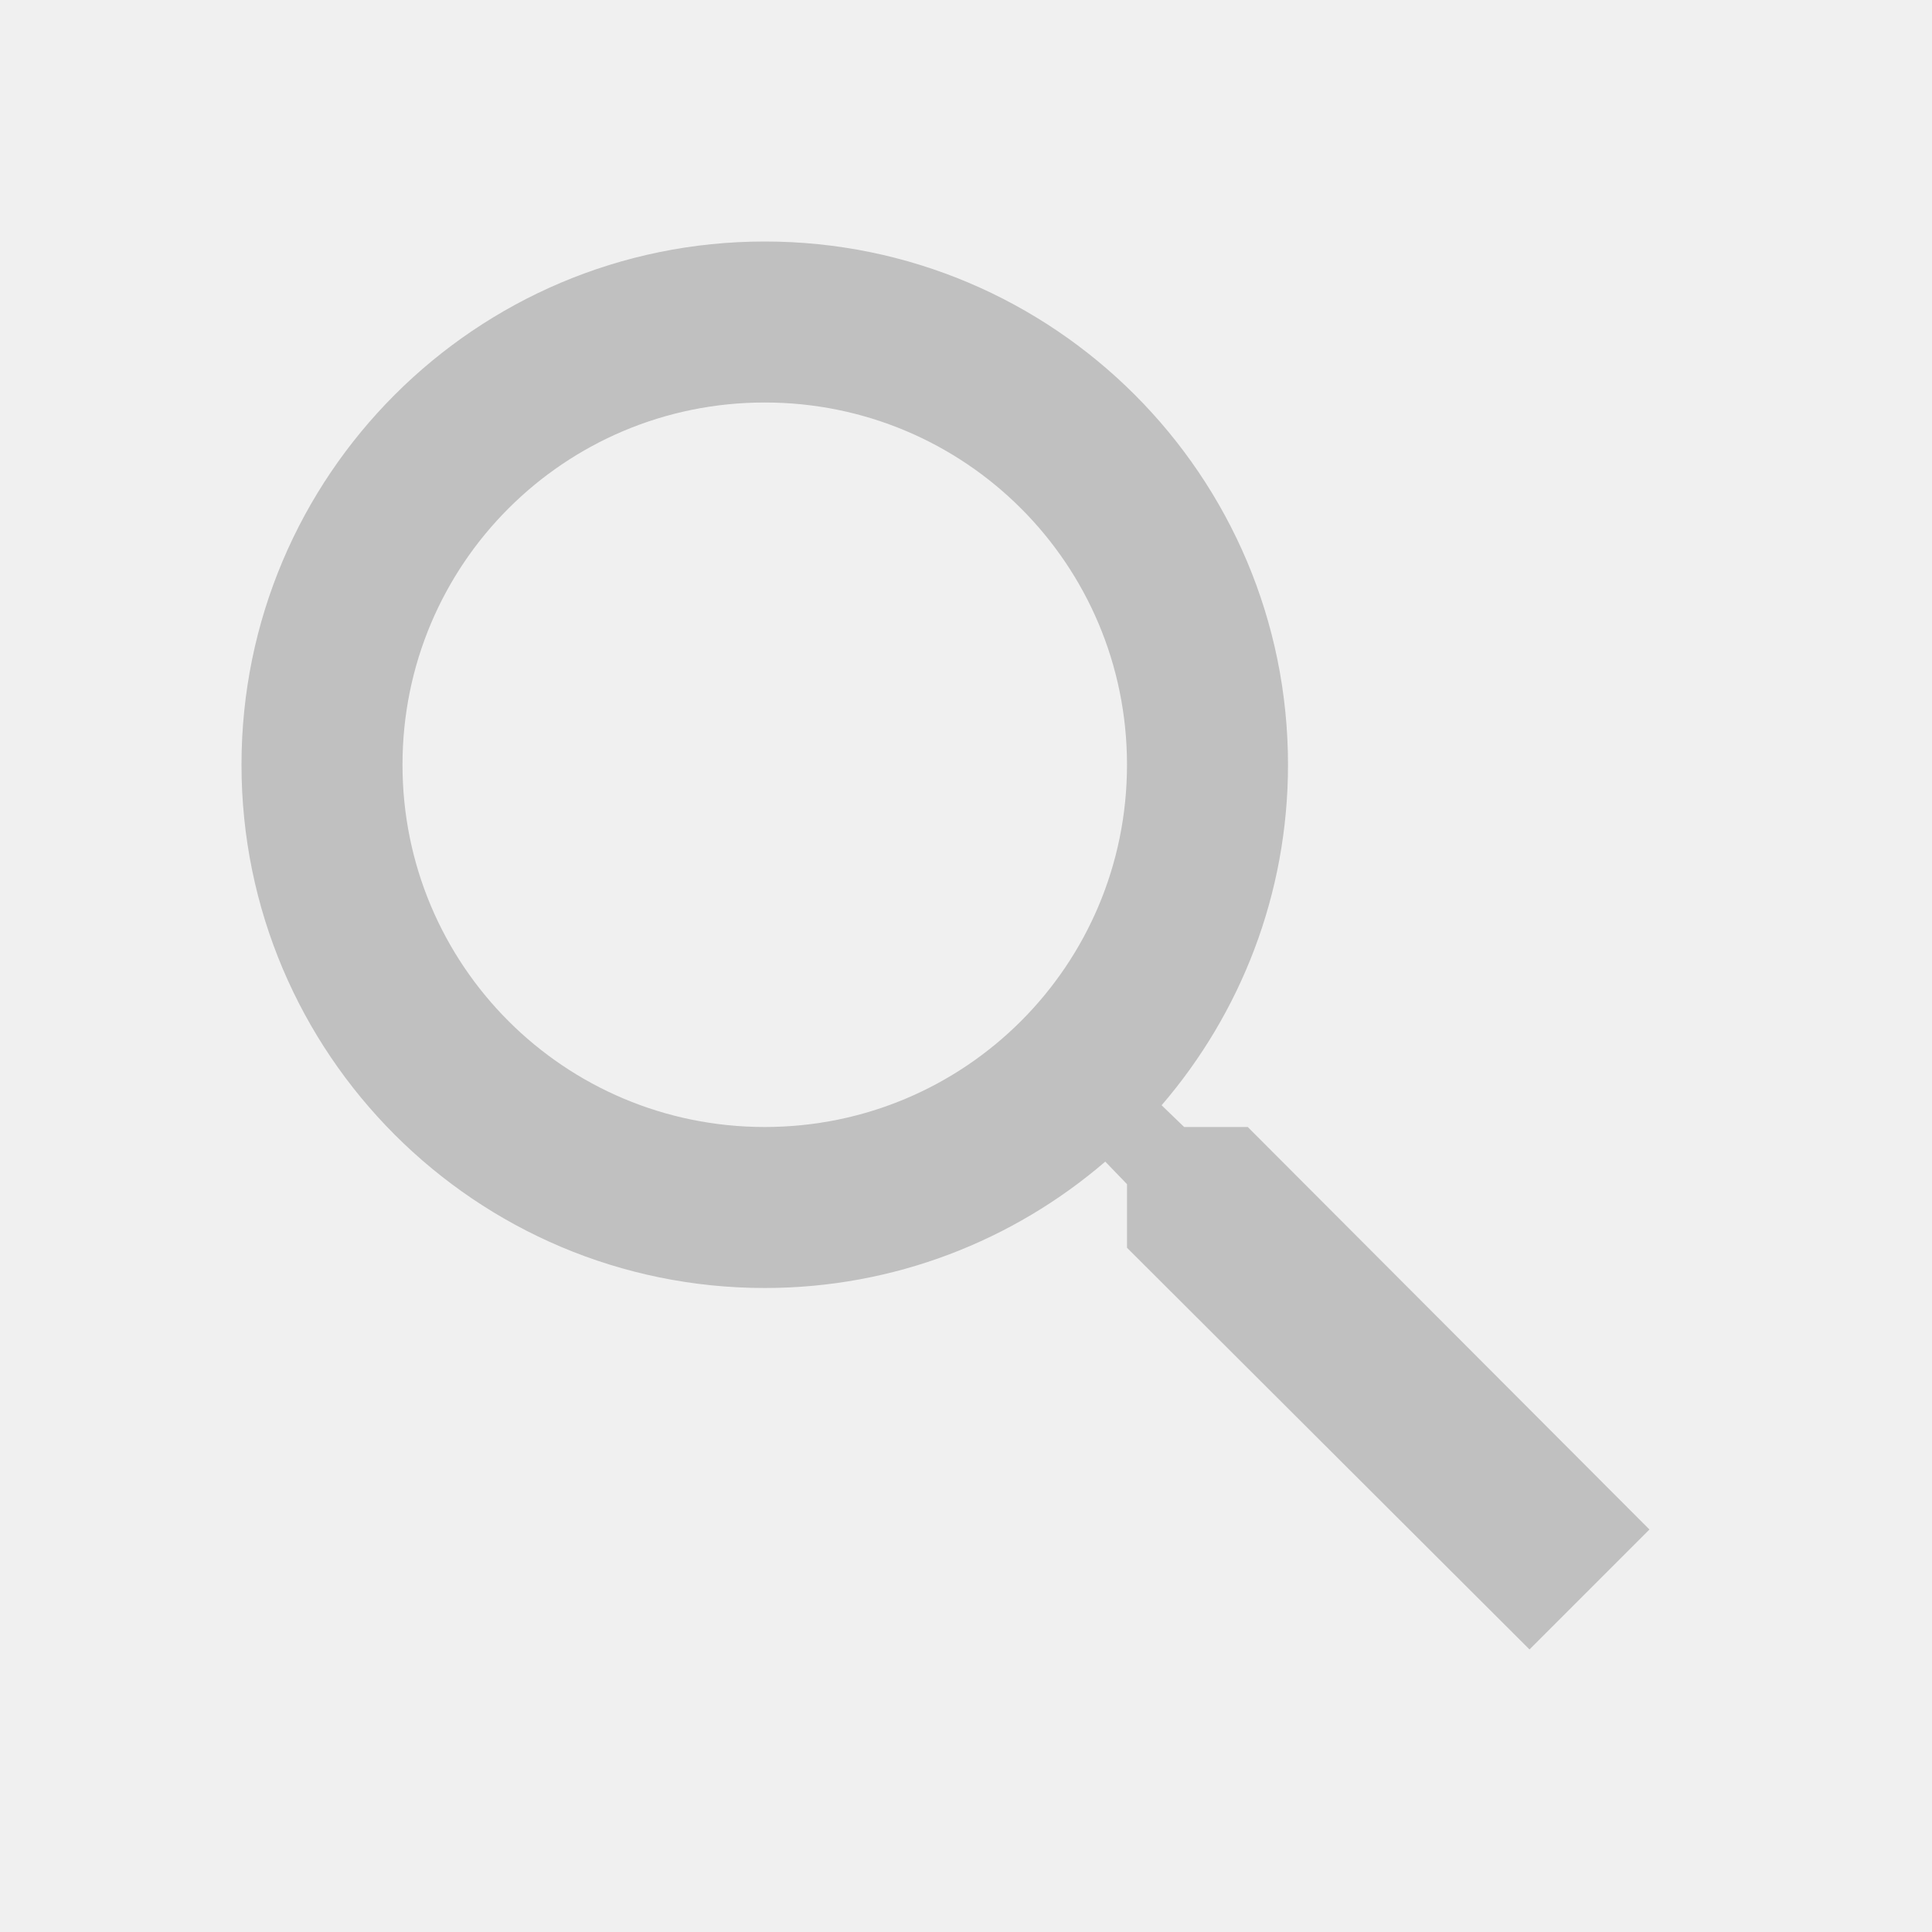
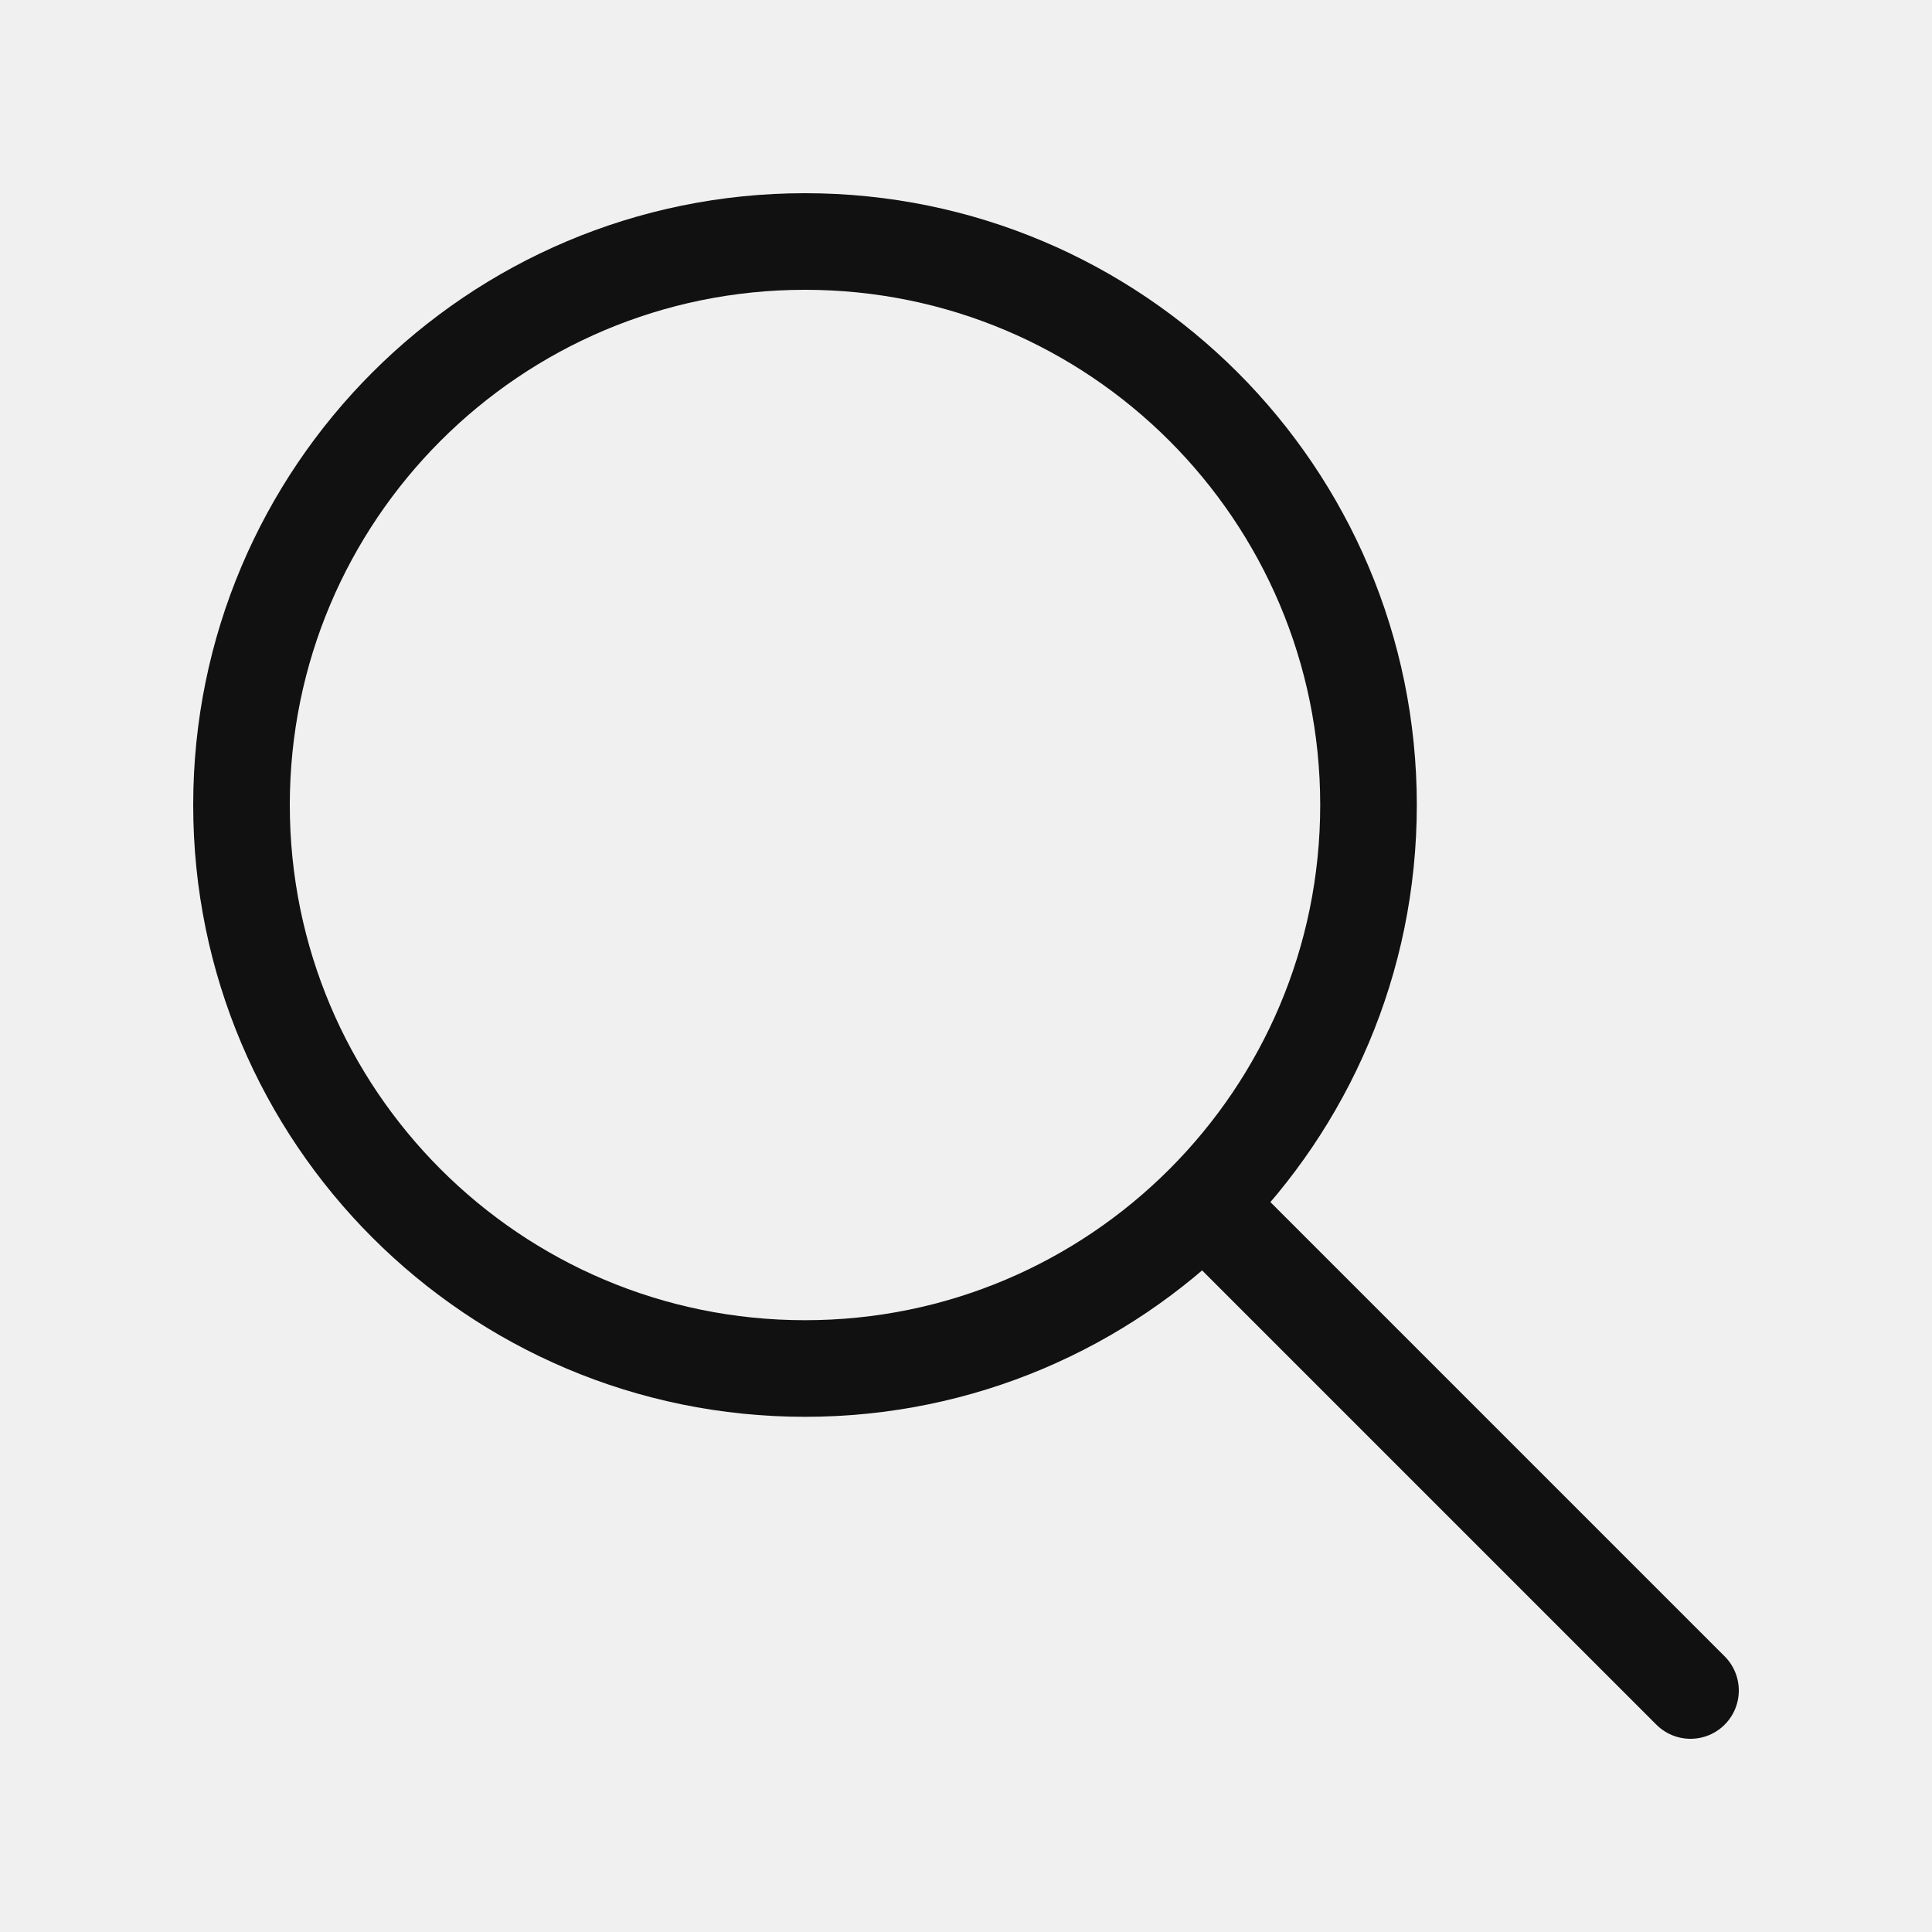
- <svg xmlns="http://www.w3.org/2000/svg" width="48" height="48" viewBox="0 0 48 48" fill="none">
-   <g clip-path="url(#clip0_681_9500)">
-     <path d="M31 28H29.42L28.86 27.46C30.82 25.18 32 22.22 32 19C32 11.82 26.18 6 19 6C11.82 6 6 11.82 6 19C6 26.18 11.82 32 19 32C22.22 32 25.18 30.82 27.46 28.86L28 29.42V31L38 40.98L40.98 38L31 28ZM19 28C14.02 28 10 23.98 10 19C10 14.02 14.02 10 19 10C23.98 10 28 14.02 28 19C28 23.98 23.98 28 19 28Z" fill="#C0C0C0" />
-   </g>
-   <defs>
-     <clipPath id="clip0_681_9500">
-       <rect width="48" height="48" fill="white" />
-     </clipPath>
-   </defs>
+ <svg xmlns="http://www.w3.org/2000/svg" width="80" height="80" viewBox="0 0 80 80" fill="none">
+   <path d="M70 70L50 50M56.667 33.333C56.667 46.22 46.22 56.667 33.333 56.667C20.447 56.667 10 46.22 10 33.333C10 20.447 20.447 10 33.333 10C46.22 10 56.667 20.447 56.667 33.333Z" stroke="#111111" stroke-width="4" stroke-linecap="round" stroke-linejoin="round" />
</svg>
